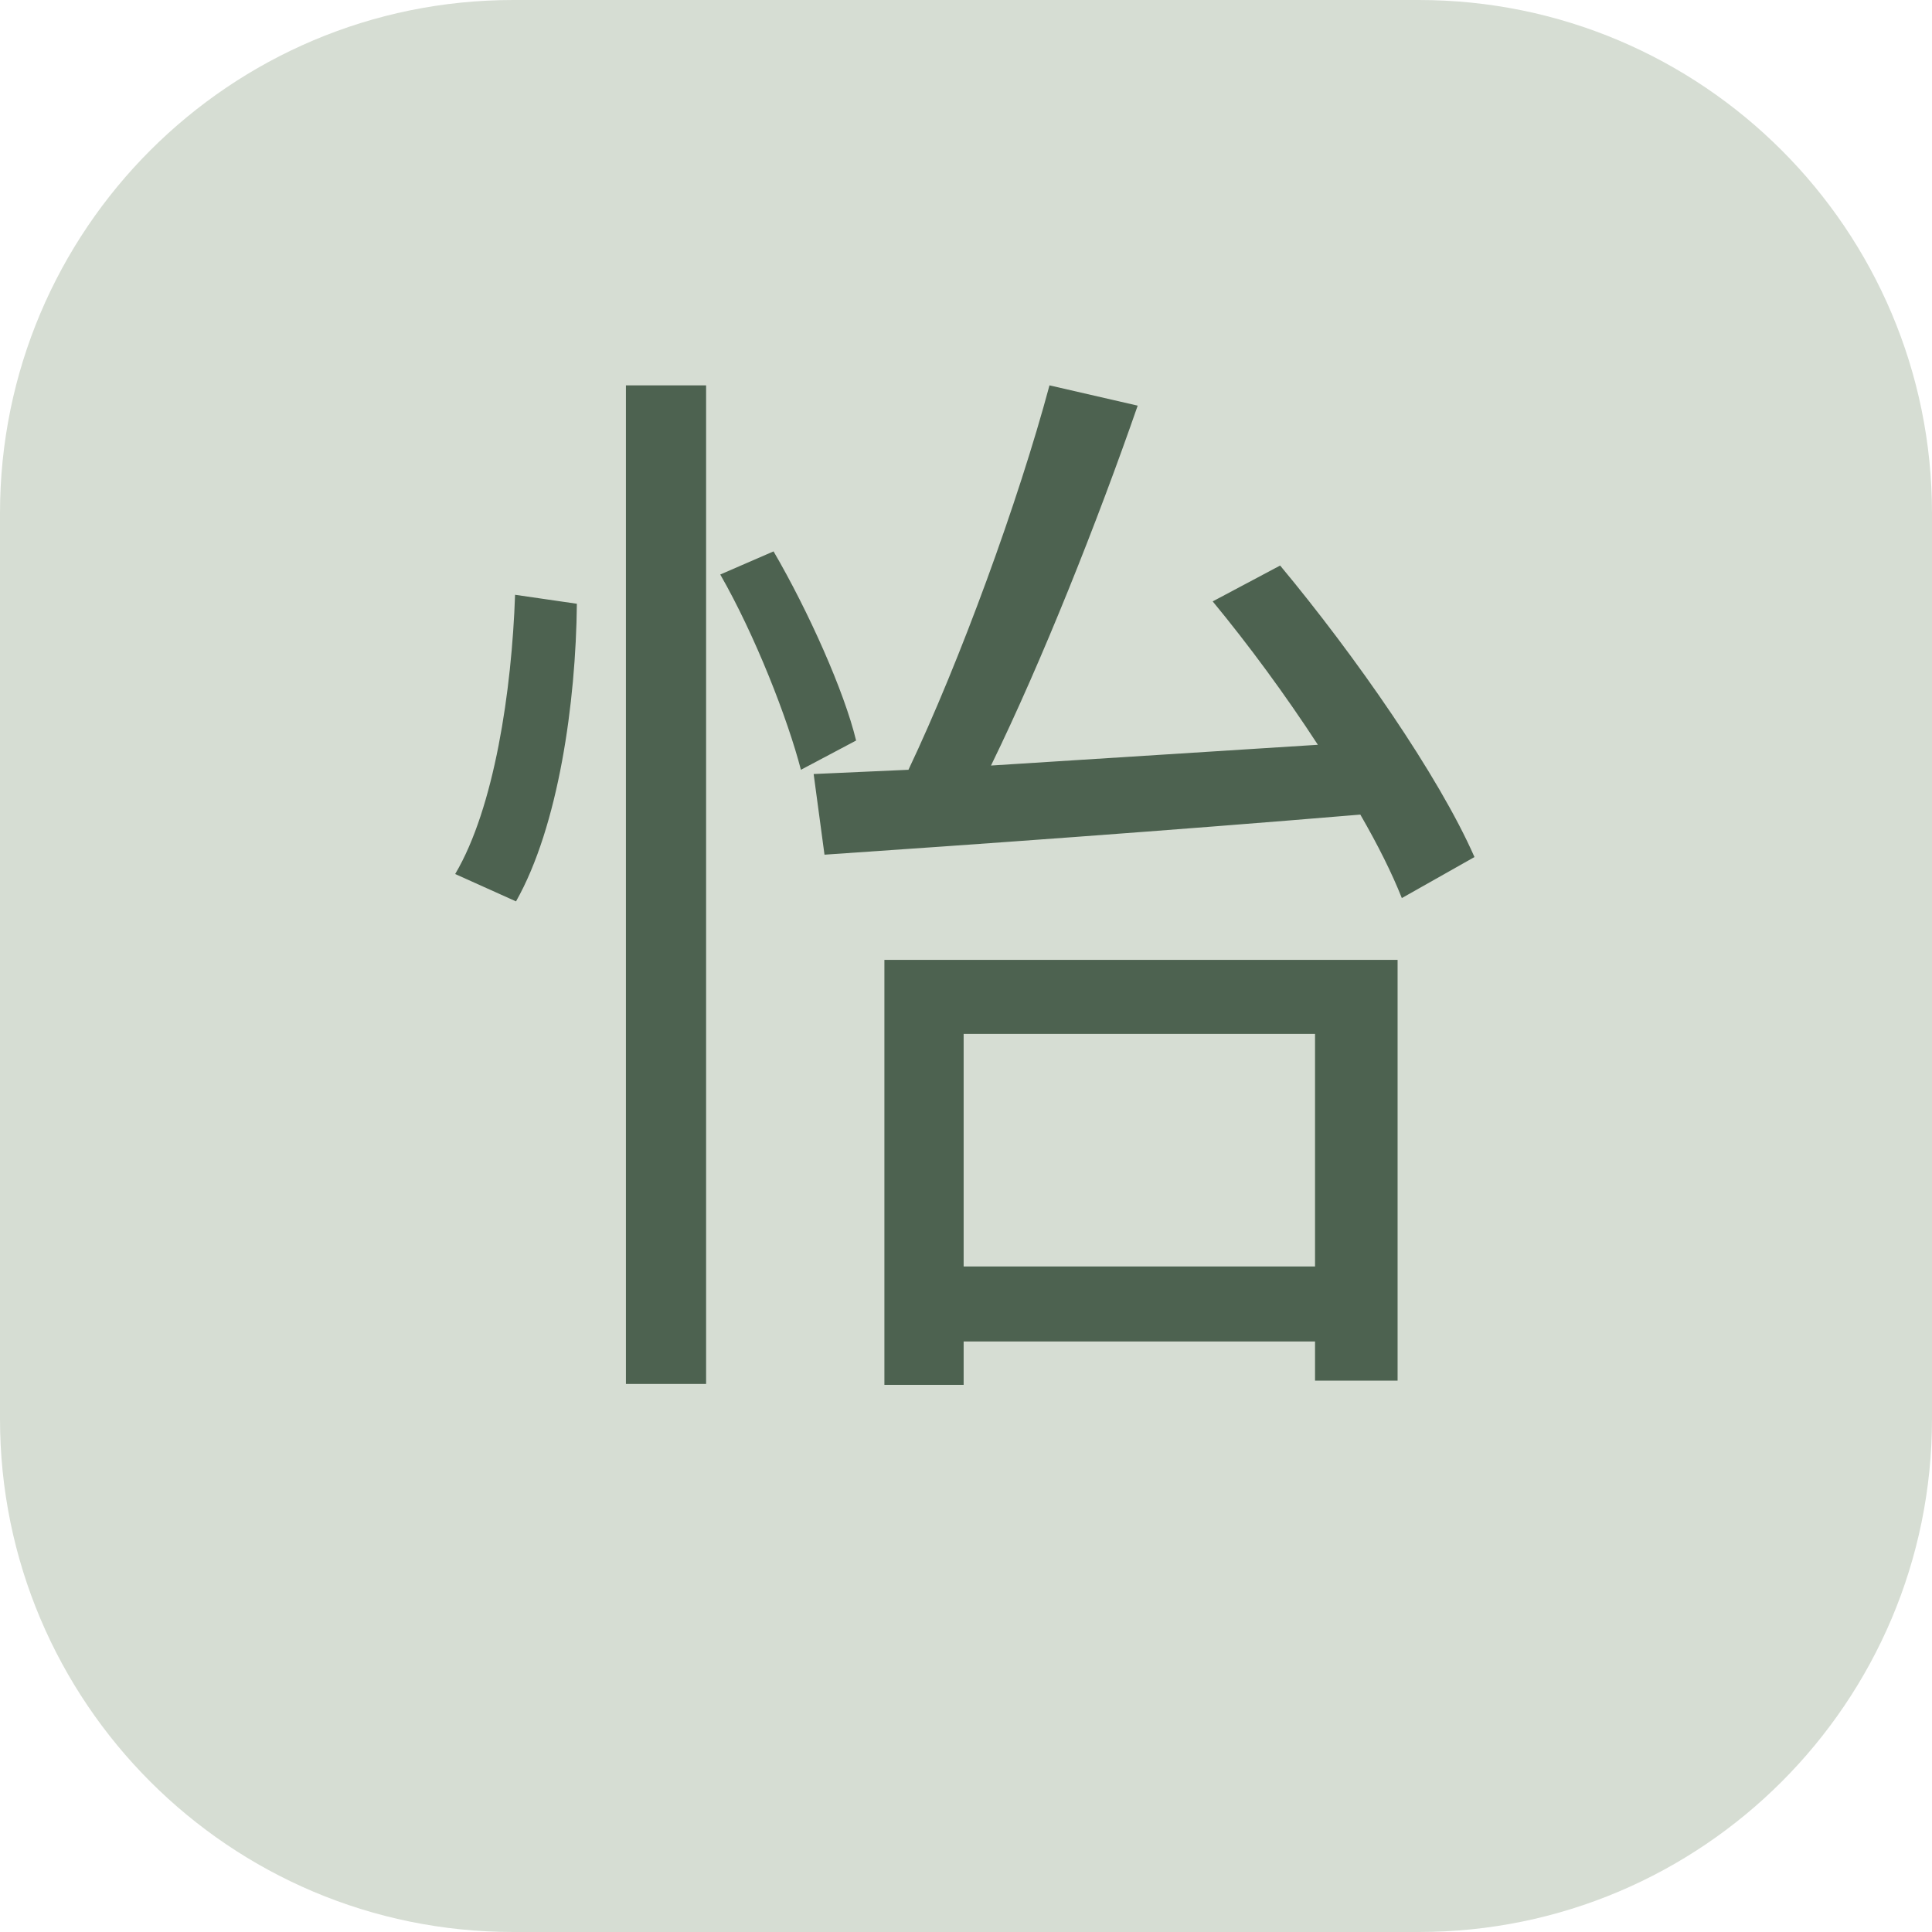
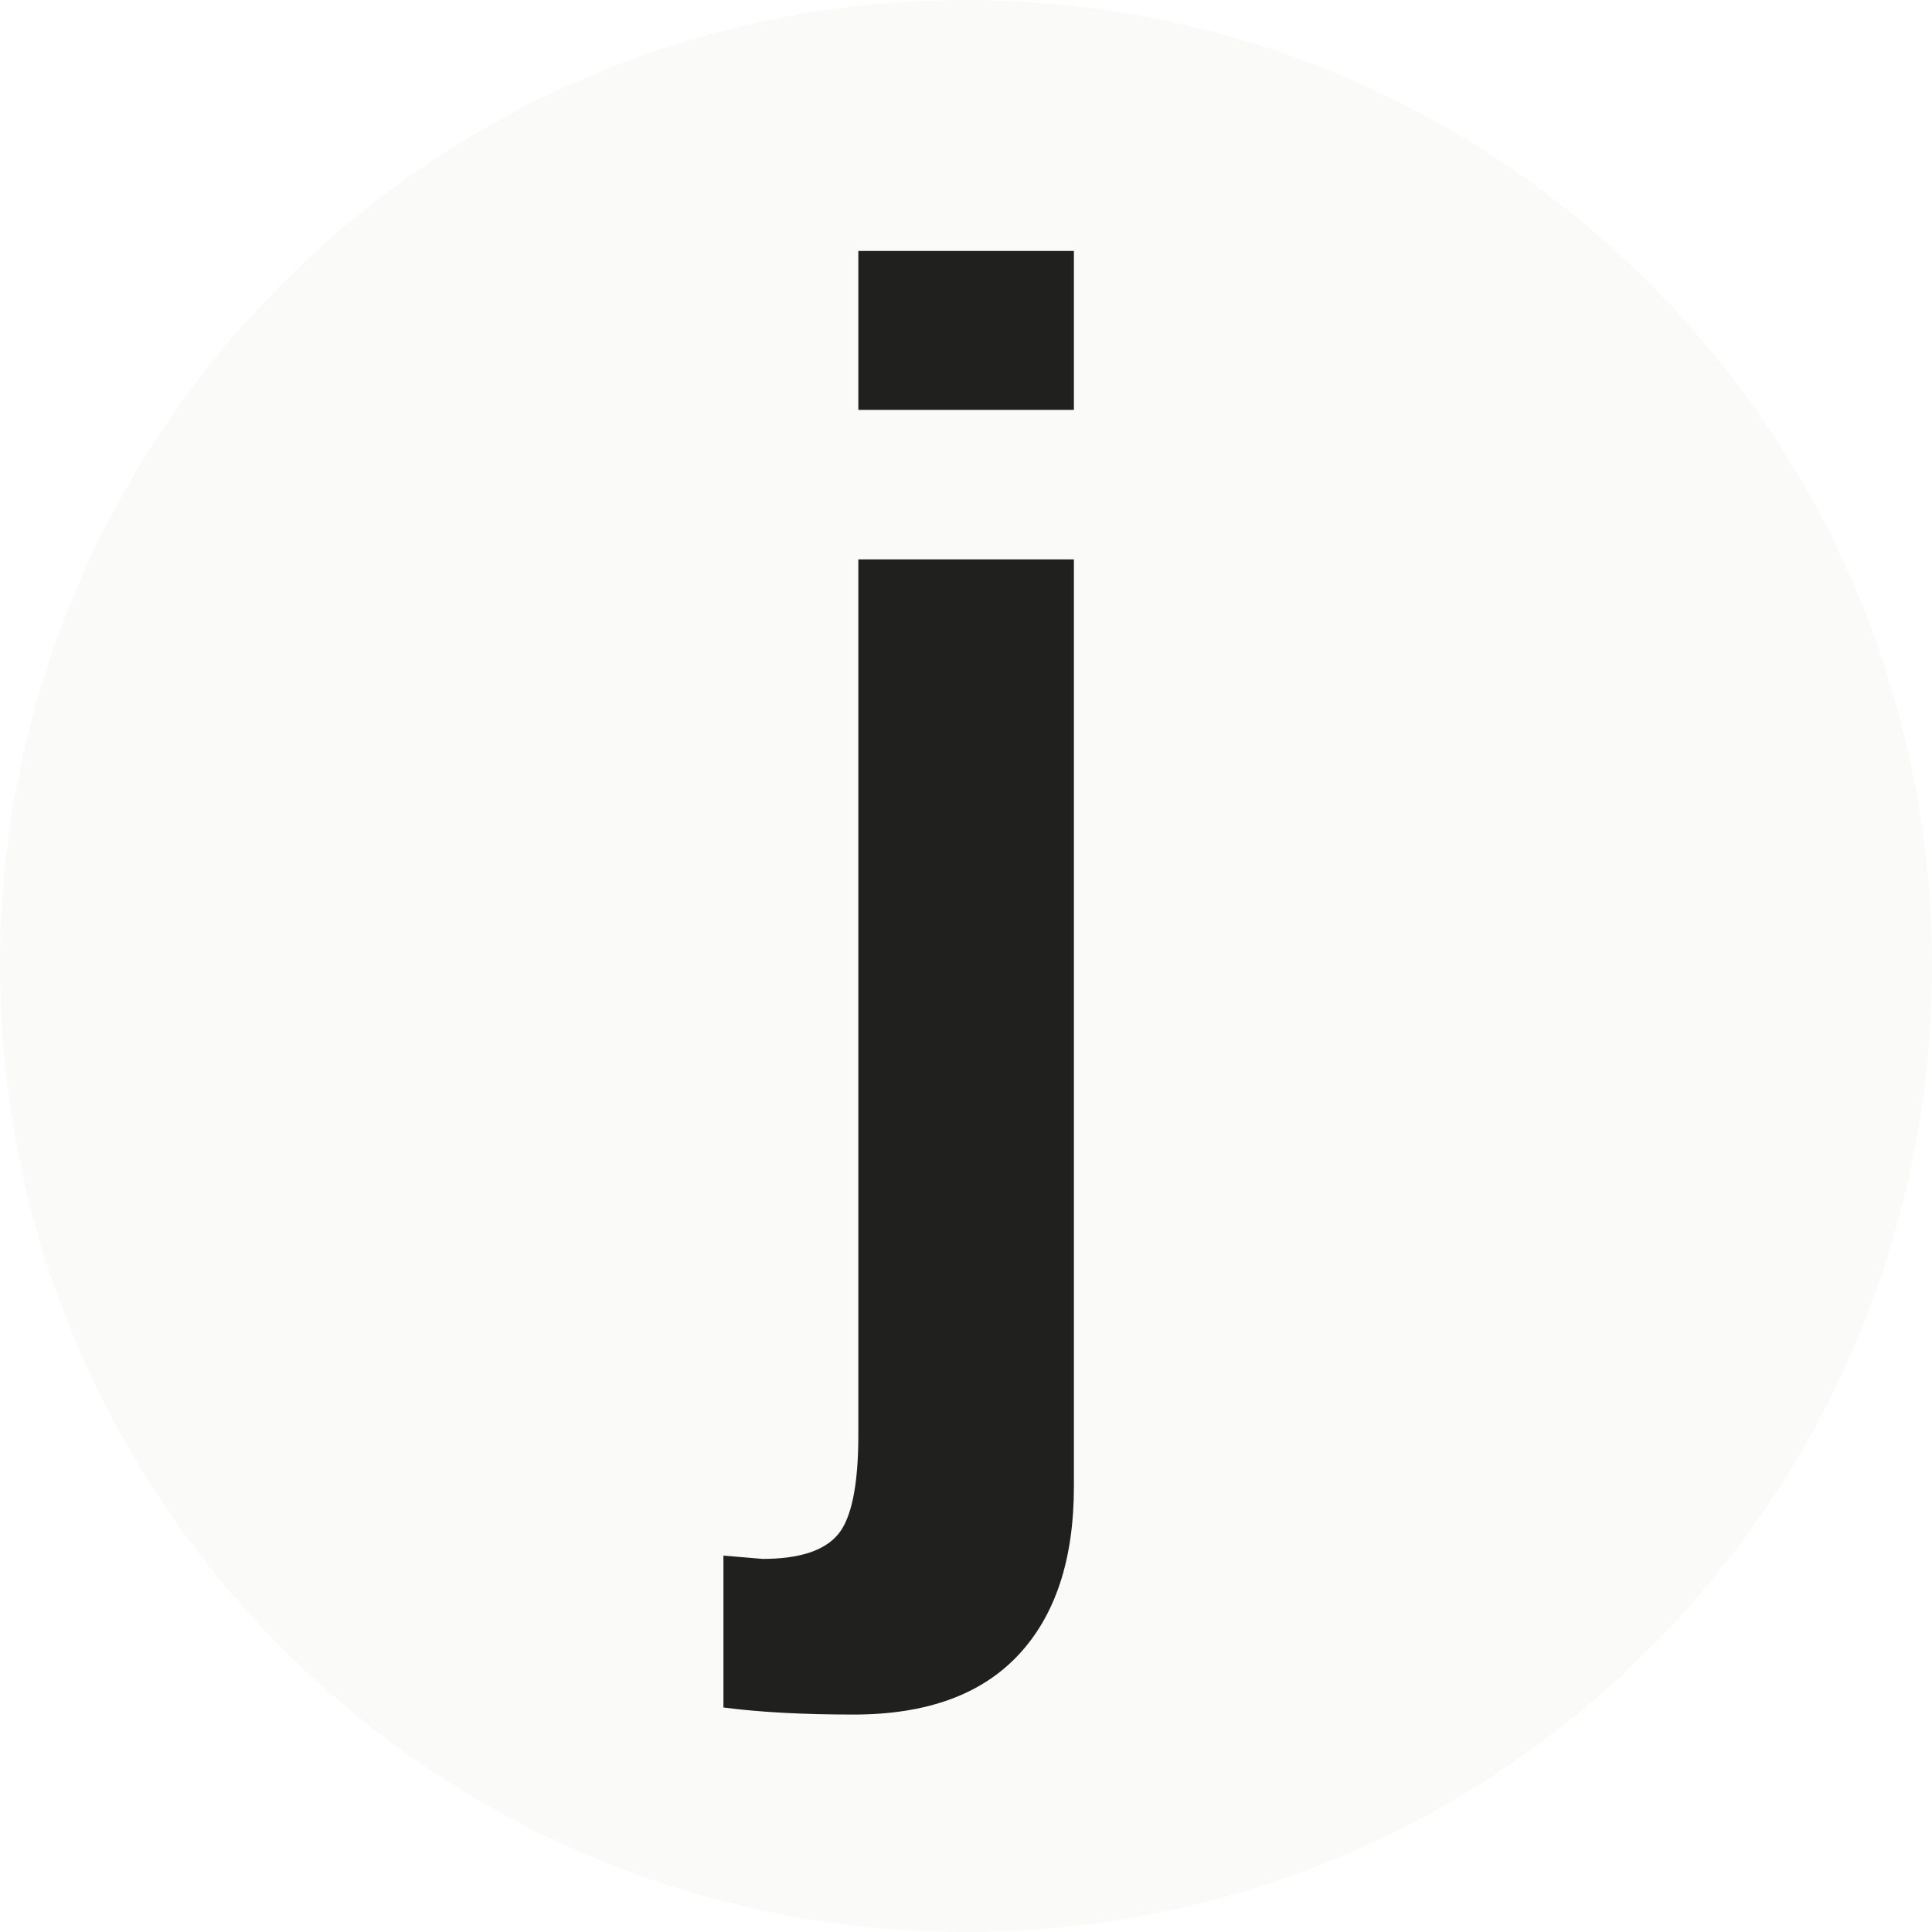
<svg xmlns="http://www.w3.org/2000/svg" viewBox="0 0 64 64">
-   <rect width="64" height="64" rx="17" fill="#d6ddd3" />
-   <text x="32" y="43" text-anchor="middle" font-family="serif" font-size="36" fill="#4d6250">怡</text>
+   <rect width="64" height="64" rx="32" fill="#fafaf8" />
+   <text x="32" y="46" text-anchor="middle" font-family="Arial,sans-serif" font-size="52" font-weight="900" fill="#20201e">j</text>
</svg>
